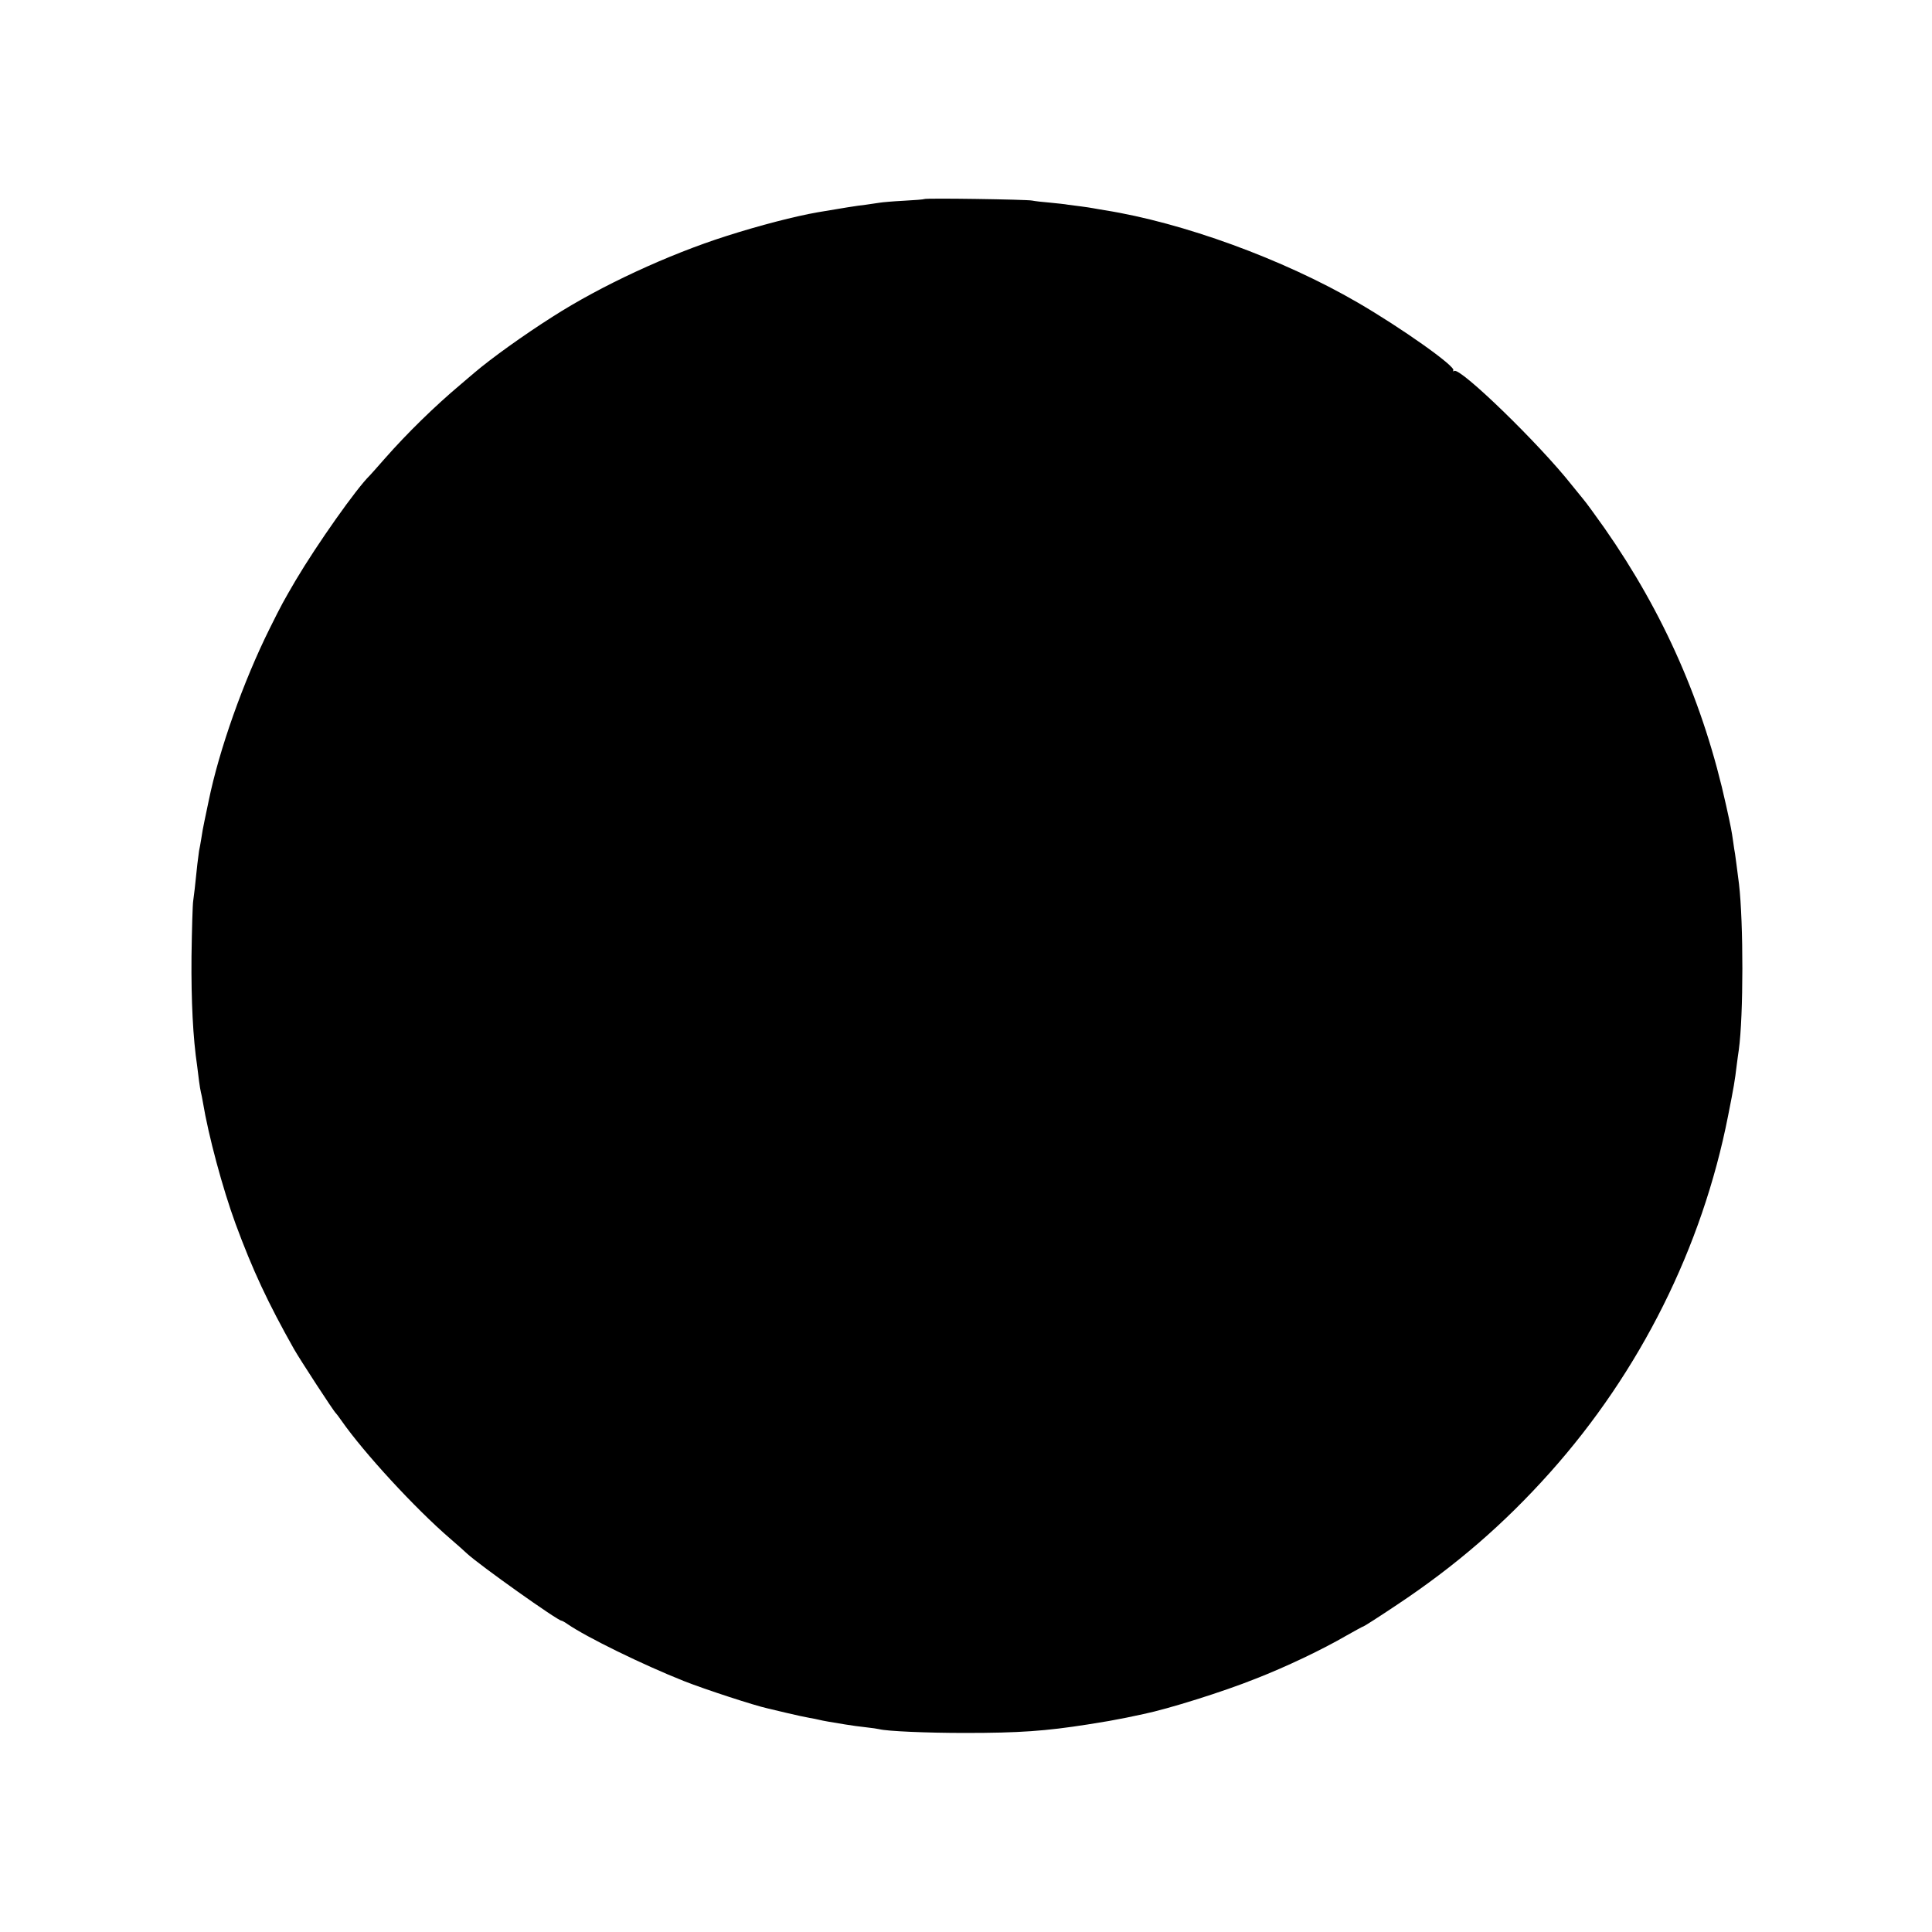
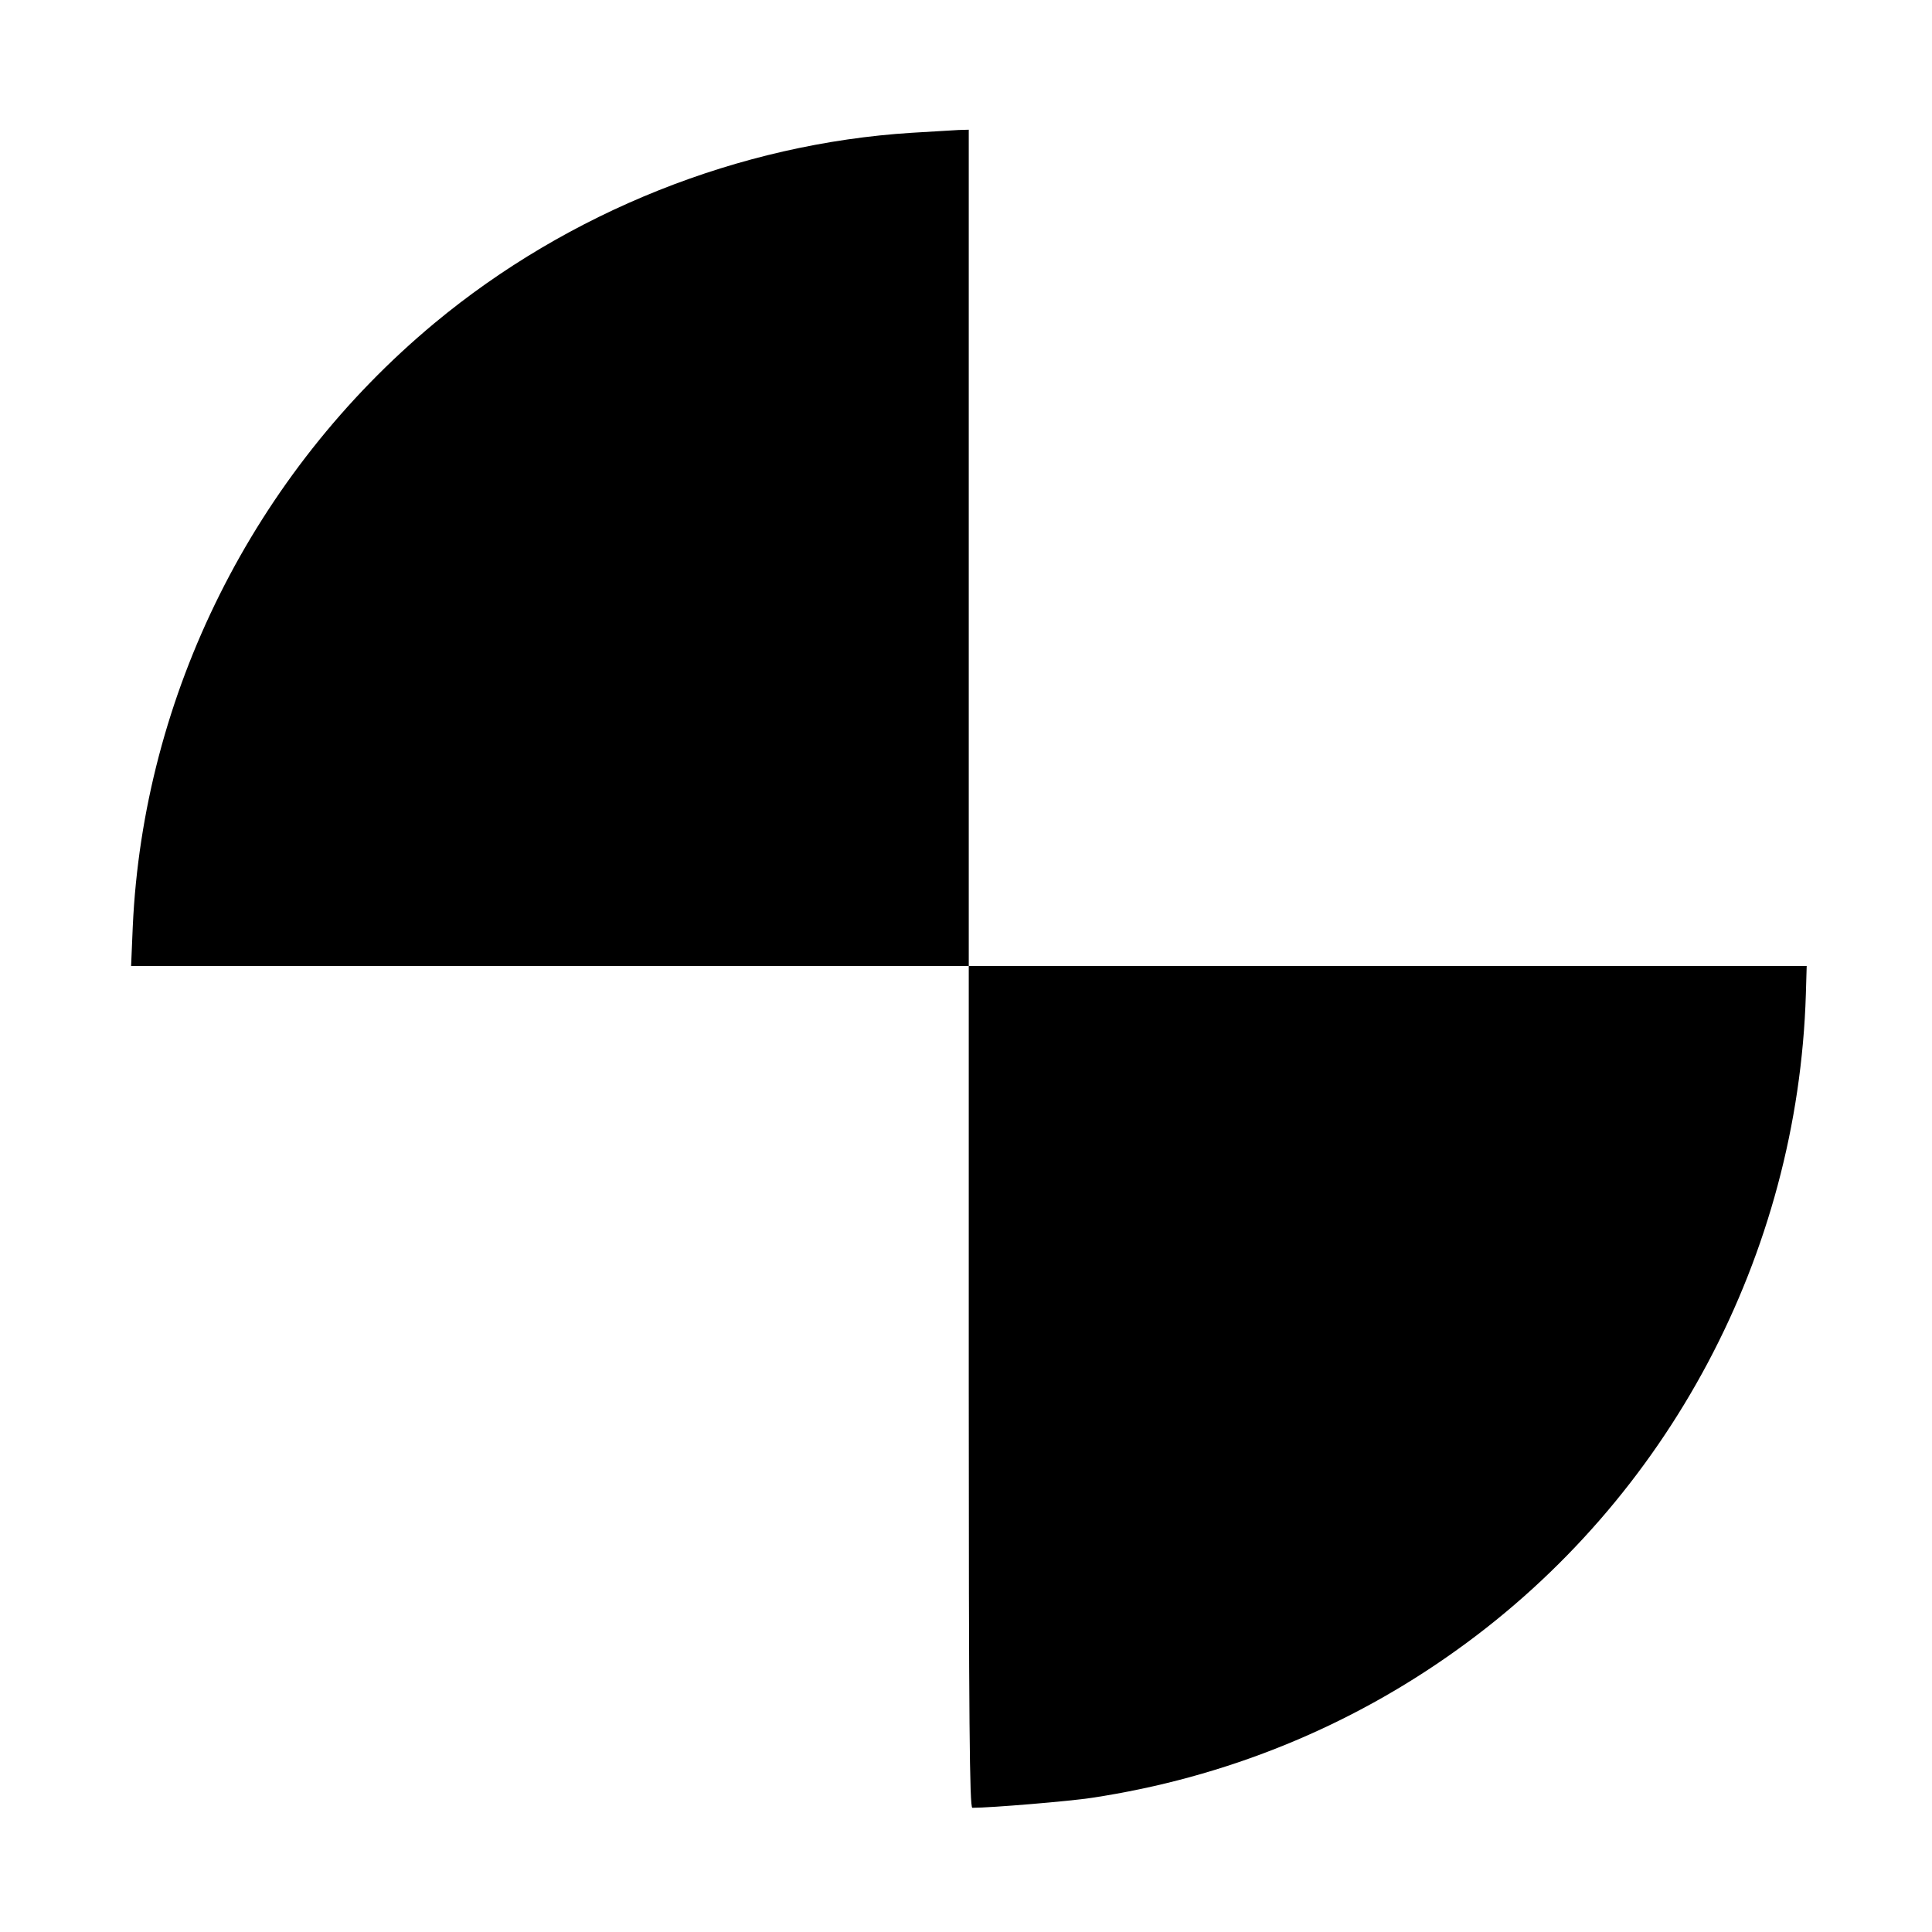
- <svg xmlns="http://www.w3.org/2000/svg" version="1.0" width="1024pt" height="1024pt" viewBox="0 0 1024 1024" preserveAspectRatio="xMidYMid meet">
-   <g transform="translate(0,1024) scale(0.1,-0.1)" fill="#000000" stroke="none">
-     <path d="M4899 9185 c-2 -2 -51 -6 -109 -9 -58 -3 -114 -8 -125 -10 -11 -2 -45 -7 -75 -11 -47 -5 -132 -19 -255 -40 -121 -21 -310 -70 -485 -126 -308 -98 -664 -263 -920 -427 -156 -99 -327 -222 -415 -297 -16 -14 -50 -42 -74 -63 -138 -116 -284 -259 -401 -392 -41 -47 -77 -87 -80 -90 -71 -69 -279 -364 -393 -556 -64 -110 -73 -125 -137 -254 -140 -281 -269 -645 -324 -915 -9 -44 -19 -91 -22 -105 -8 -37 -12 -61 -18 -100 -3 -19 -8 -46 -11 -60 -2 -14 -6 -45 -9 -70 -12 -119 -18 -167 -22 -195 -3 -16 -7 -149 -9 -295 -2 -237 8 -433 30 -580 2 -19 7 -55 10 -80 3 -25 8 -52 10 -60 2 -8 7 -31 10 -50 30 -181 105 -459 173 -645 91 -247 172 -420 310 -665 30 -53 212 -333 222 -340 3 -3 17 -21 30 -40 118 -169 389 -464 576 -625 38 -33 78 -68 89 -79 67 -62 481 -356 501 -356 3 0 18 -8 32 -18 100 -69 398 -215 617 -302 114 -45 375 -130 444 -145 9 -2 54 -13 101 -24 47 -11 101 -23 120 -26 19 -3 42 -8 50 -10 8 -2 31 -7 50 -10 19 -3 60 -10 90 -15 30 -5 80 -12 110 -15 30 -3 62 -8 70 -10 43 -11 252 -20 455 -20 288 0 427 10 650 45 107 17 124 20 205 36 41 9 82 17 90 19 131 27 422 118 594 187 162 63 355 155 484 230 46 26 86 48 89 48 3 0 83 51 177 114 310 206 568 429 811 701 478 535 807 1193 944 1890 31 156 36 186 46 270 4 28 8 64 11 80 25 181 25 675 1 880 -10 77 -19 149 -21 160 -2 11 -7 40 -10 65 -8 56 -11 73 -37 190 -119 541 -330 1020 -645 1471 -48 68 -99 138 -113 154 -14 17 -42 51 -61 75 -172 218 -590 623 -622 604 -6 -4 -8 -2 -5 3 13 21 -277 226 -508 360 -396 230 -925 423 -1341 489 -20 3 -46 8 -58 10 -11 2 -41 7 -66 10 -25 3 -56 7 -70 9 -14 3 -56 7 -95 11 -38 3 -81 8 -95 11 -28 6 -566 14 -571 8z" />
+ <svg xmlns="http://www.w3.org/2000/svg" version="1.0" width="700pt" height="700pt" viewBox="0 0 700 700" preserveAspectRatio="xMidYMid meet">
+   <g transform="translate(0,700) scale(0.1,-0.1)" fill="#000000" stroke="none">
+     <path d="M3305 6519 c-626 -39 -1246 -287 -1731 -690 -655 -545 -1055 -1347 -1093 -2187 l-6 -142 1518 0 1517 0 0 -1525 c0 -1213 3 -1525 13 -1525 69 0 354 24 432 36 484 73 934 256 1325 537 765 548 1234 1431 1263 2375 l3 102 -1518 0 -1518 0 0 1515 0 1515 -37 -1 c-21 -1 -96 -6 -168 -10z" />
  </g>
</svg>
